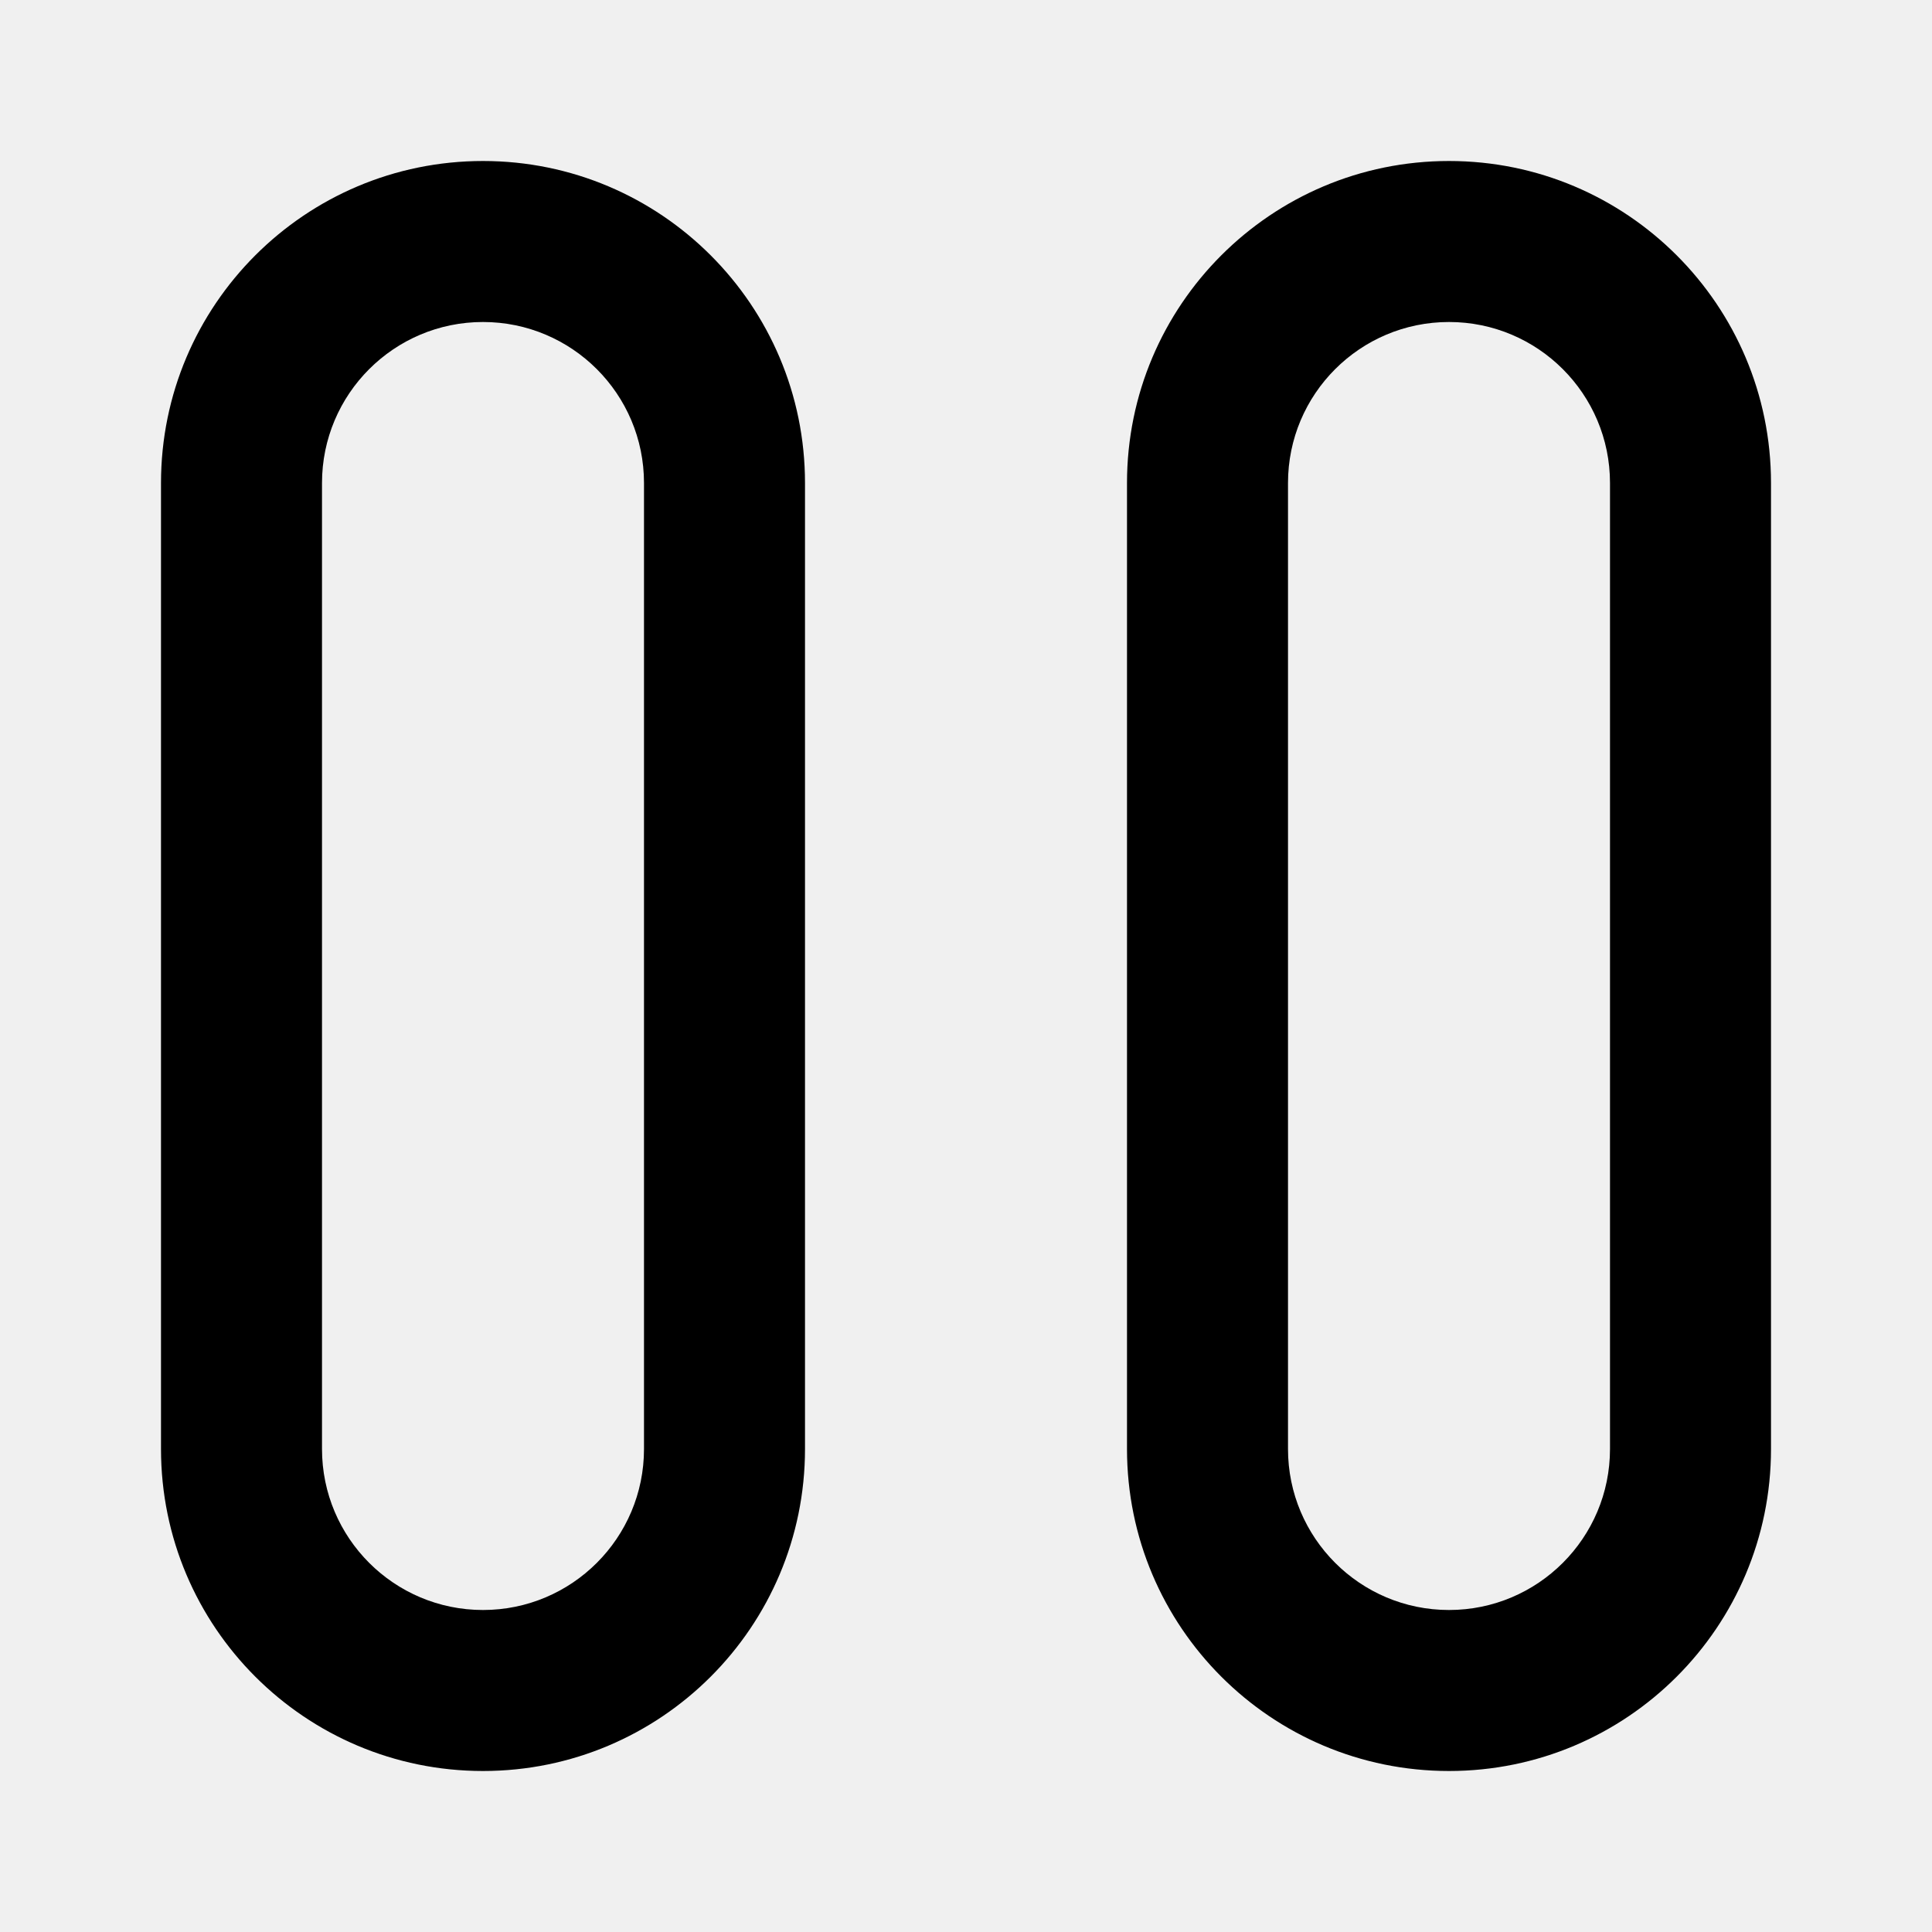
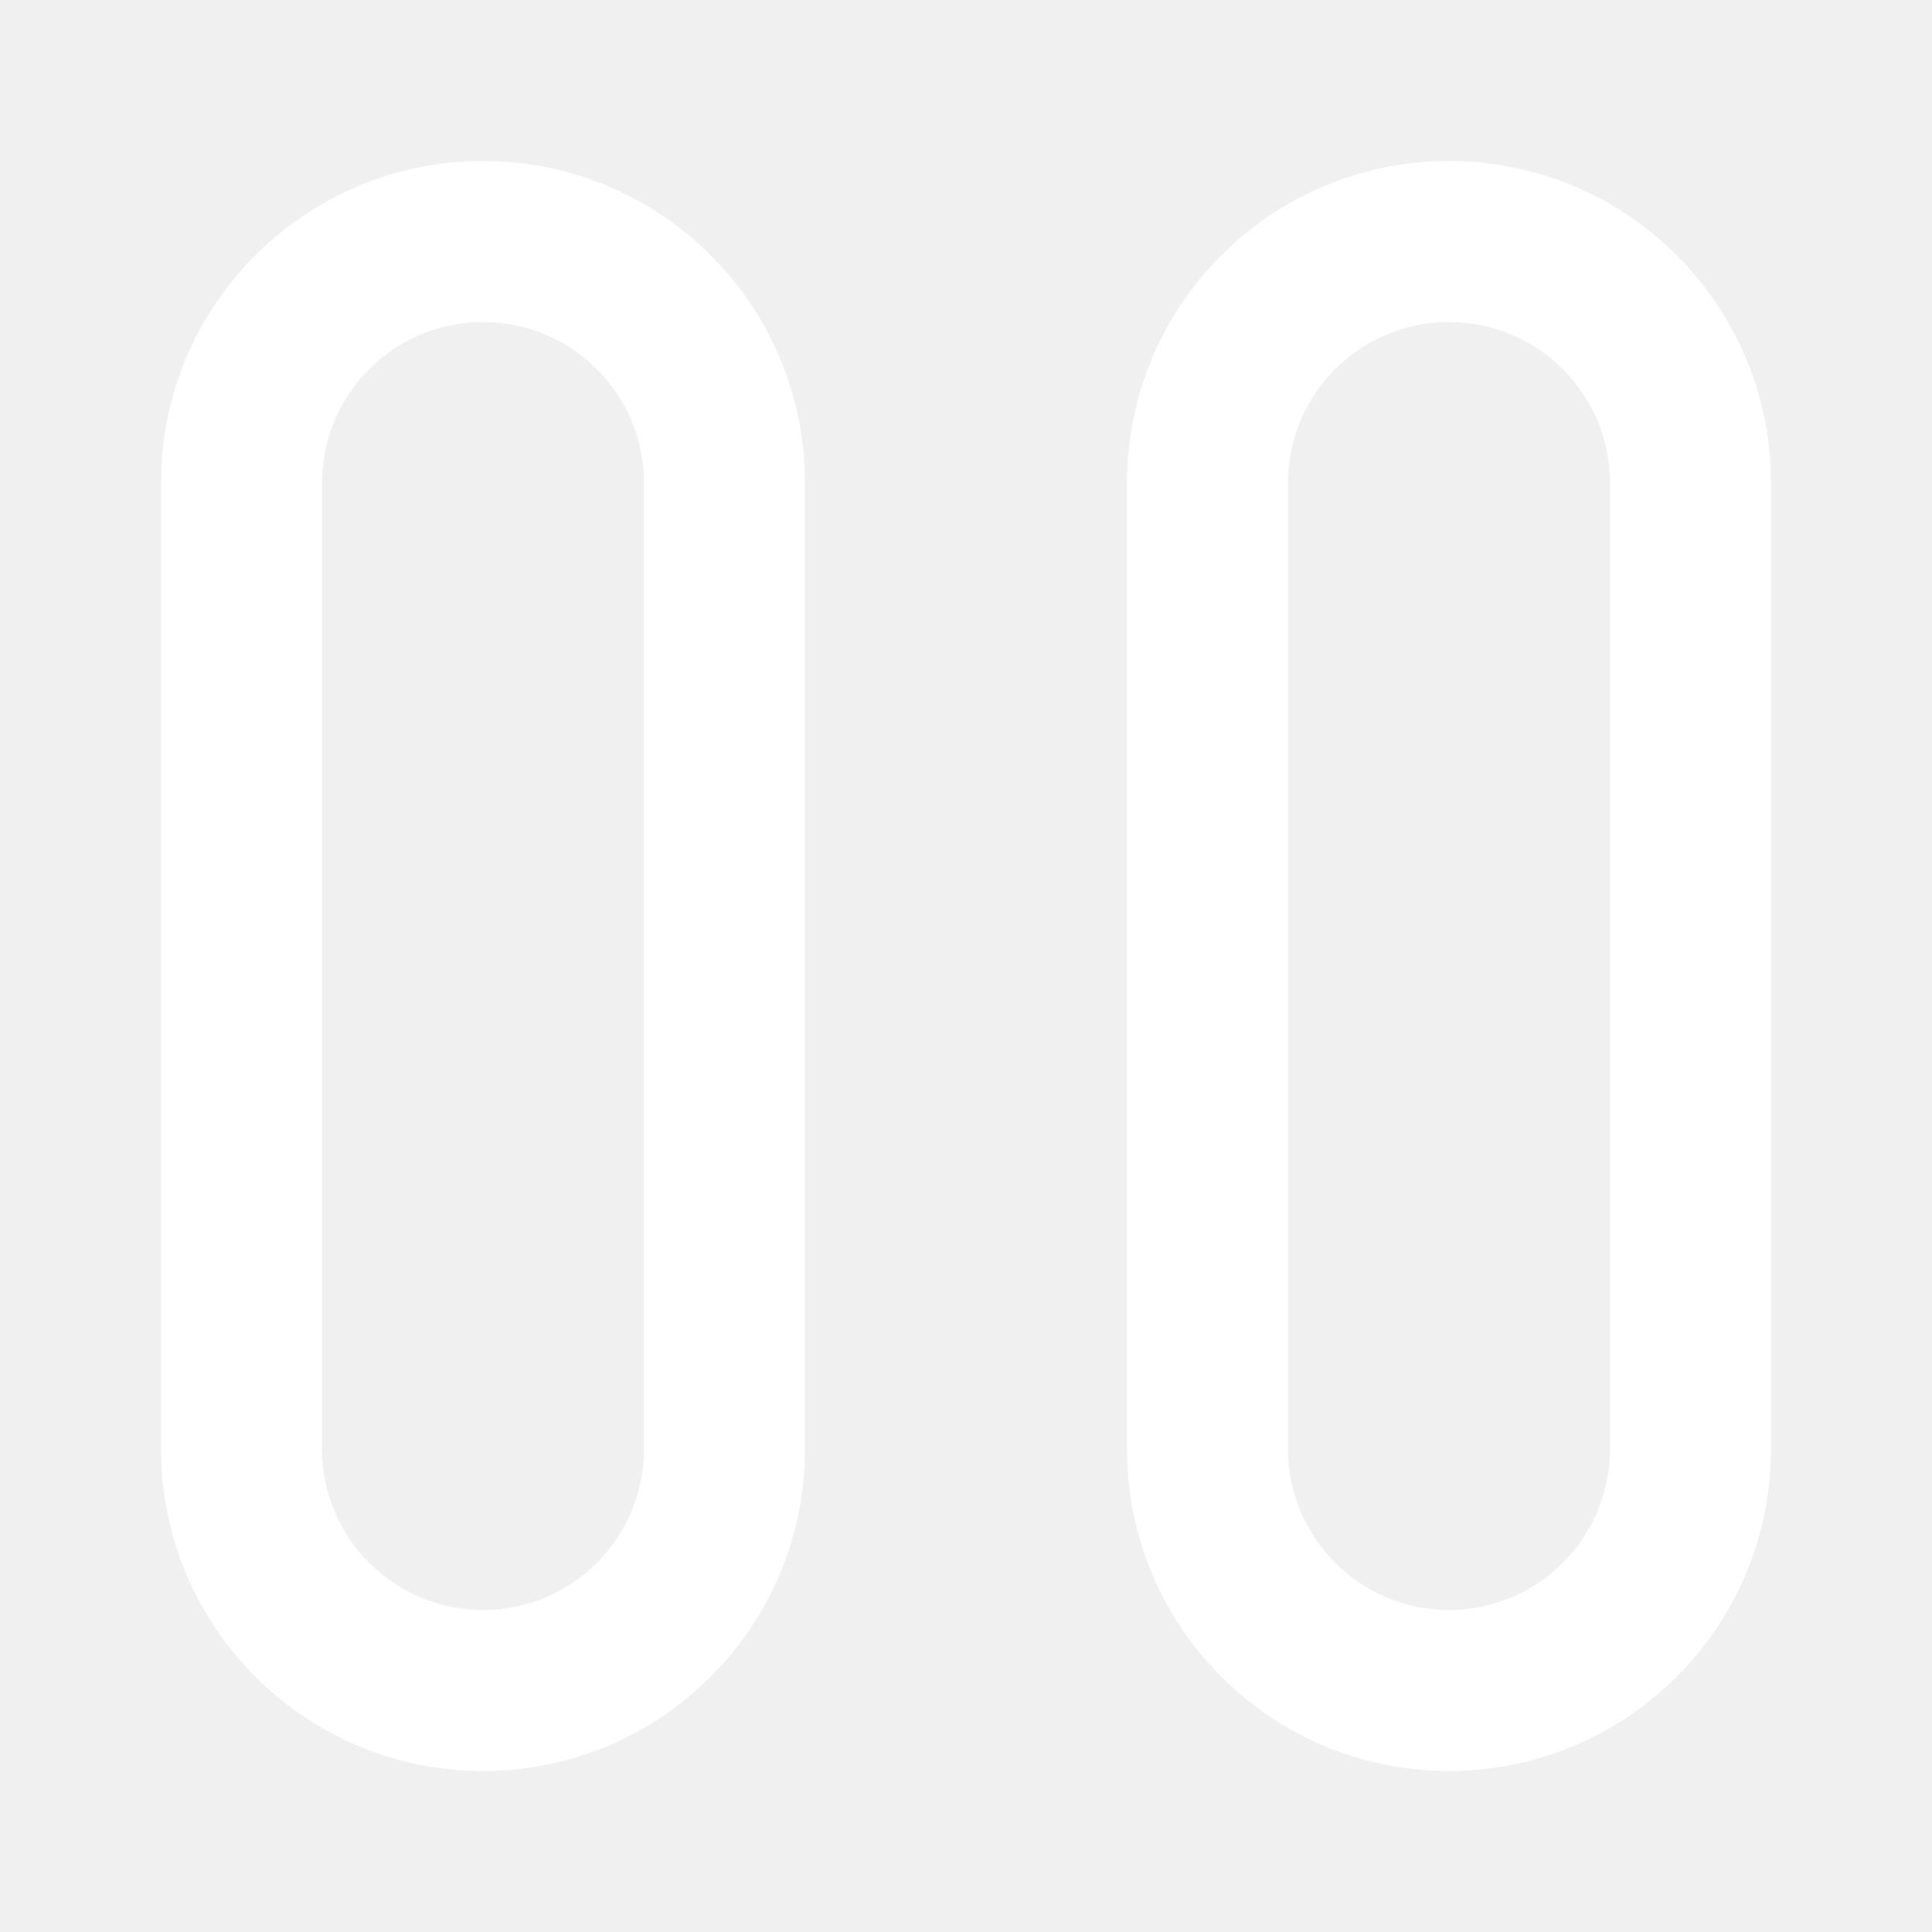
- <svg xmlns="http://www.w3.org/2000/svg" viewBox="0 0 48 48" x="0px" y="0px">
+ <svg xmlns="http://www.w3.org/2000/svg" fill="#ffffff" viewBox="0 0 48 48" x="0px" y="0px">
  <path d="M12,4a8,8,0,0,0-8,8V36a8,8,0,0,0,16,0V12A8,8,0,0,0,12,4Zm4,32a4,4,0,0,1-8,0V12a4,4,0,0,1,8,0Z" />
  <path d="M36,4a8,8,0,0,0-8,8V36a8,8,0,0,0,16,0V12A8,8,0,0,0,36,4Zm4,32a4,4,0,0,1-8,0V12a4,4,0,0,1,8,0Z" />
</svg>
